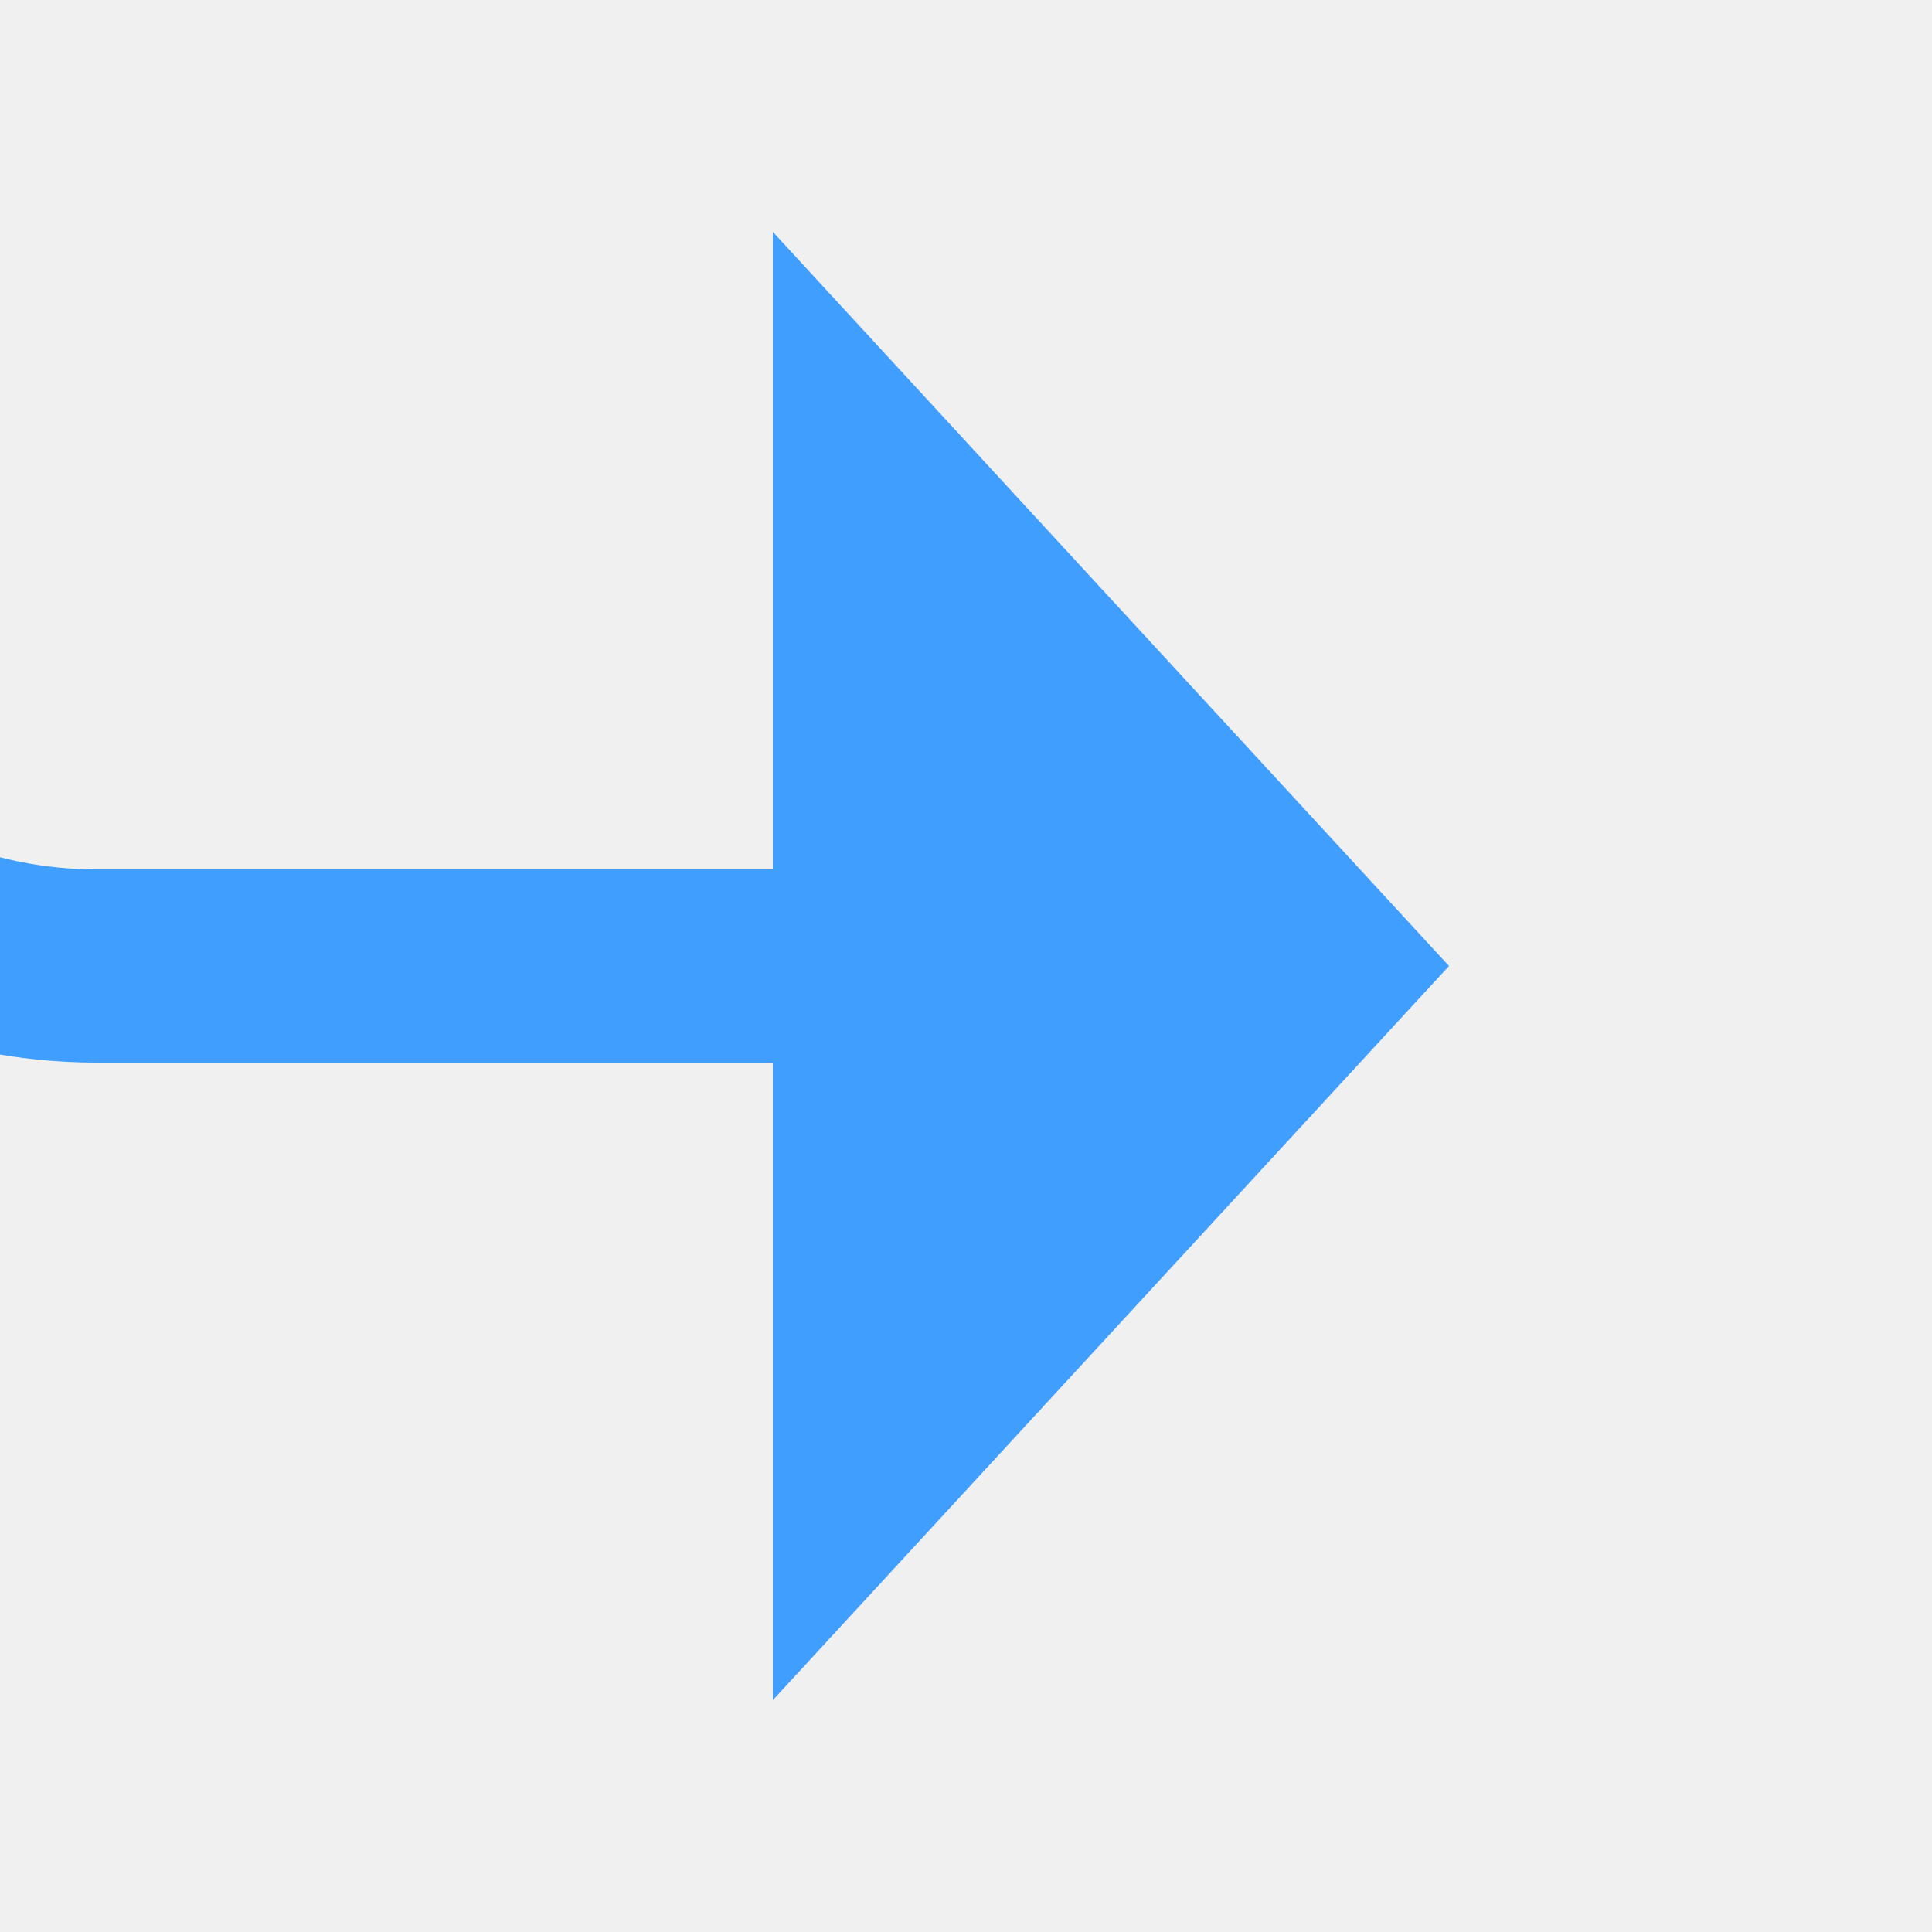
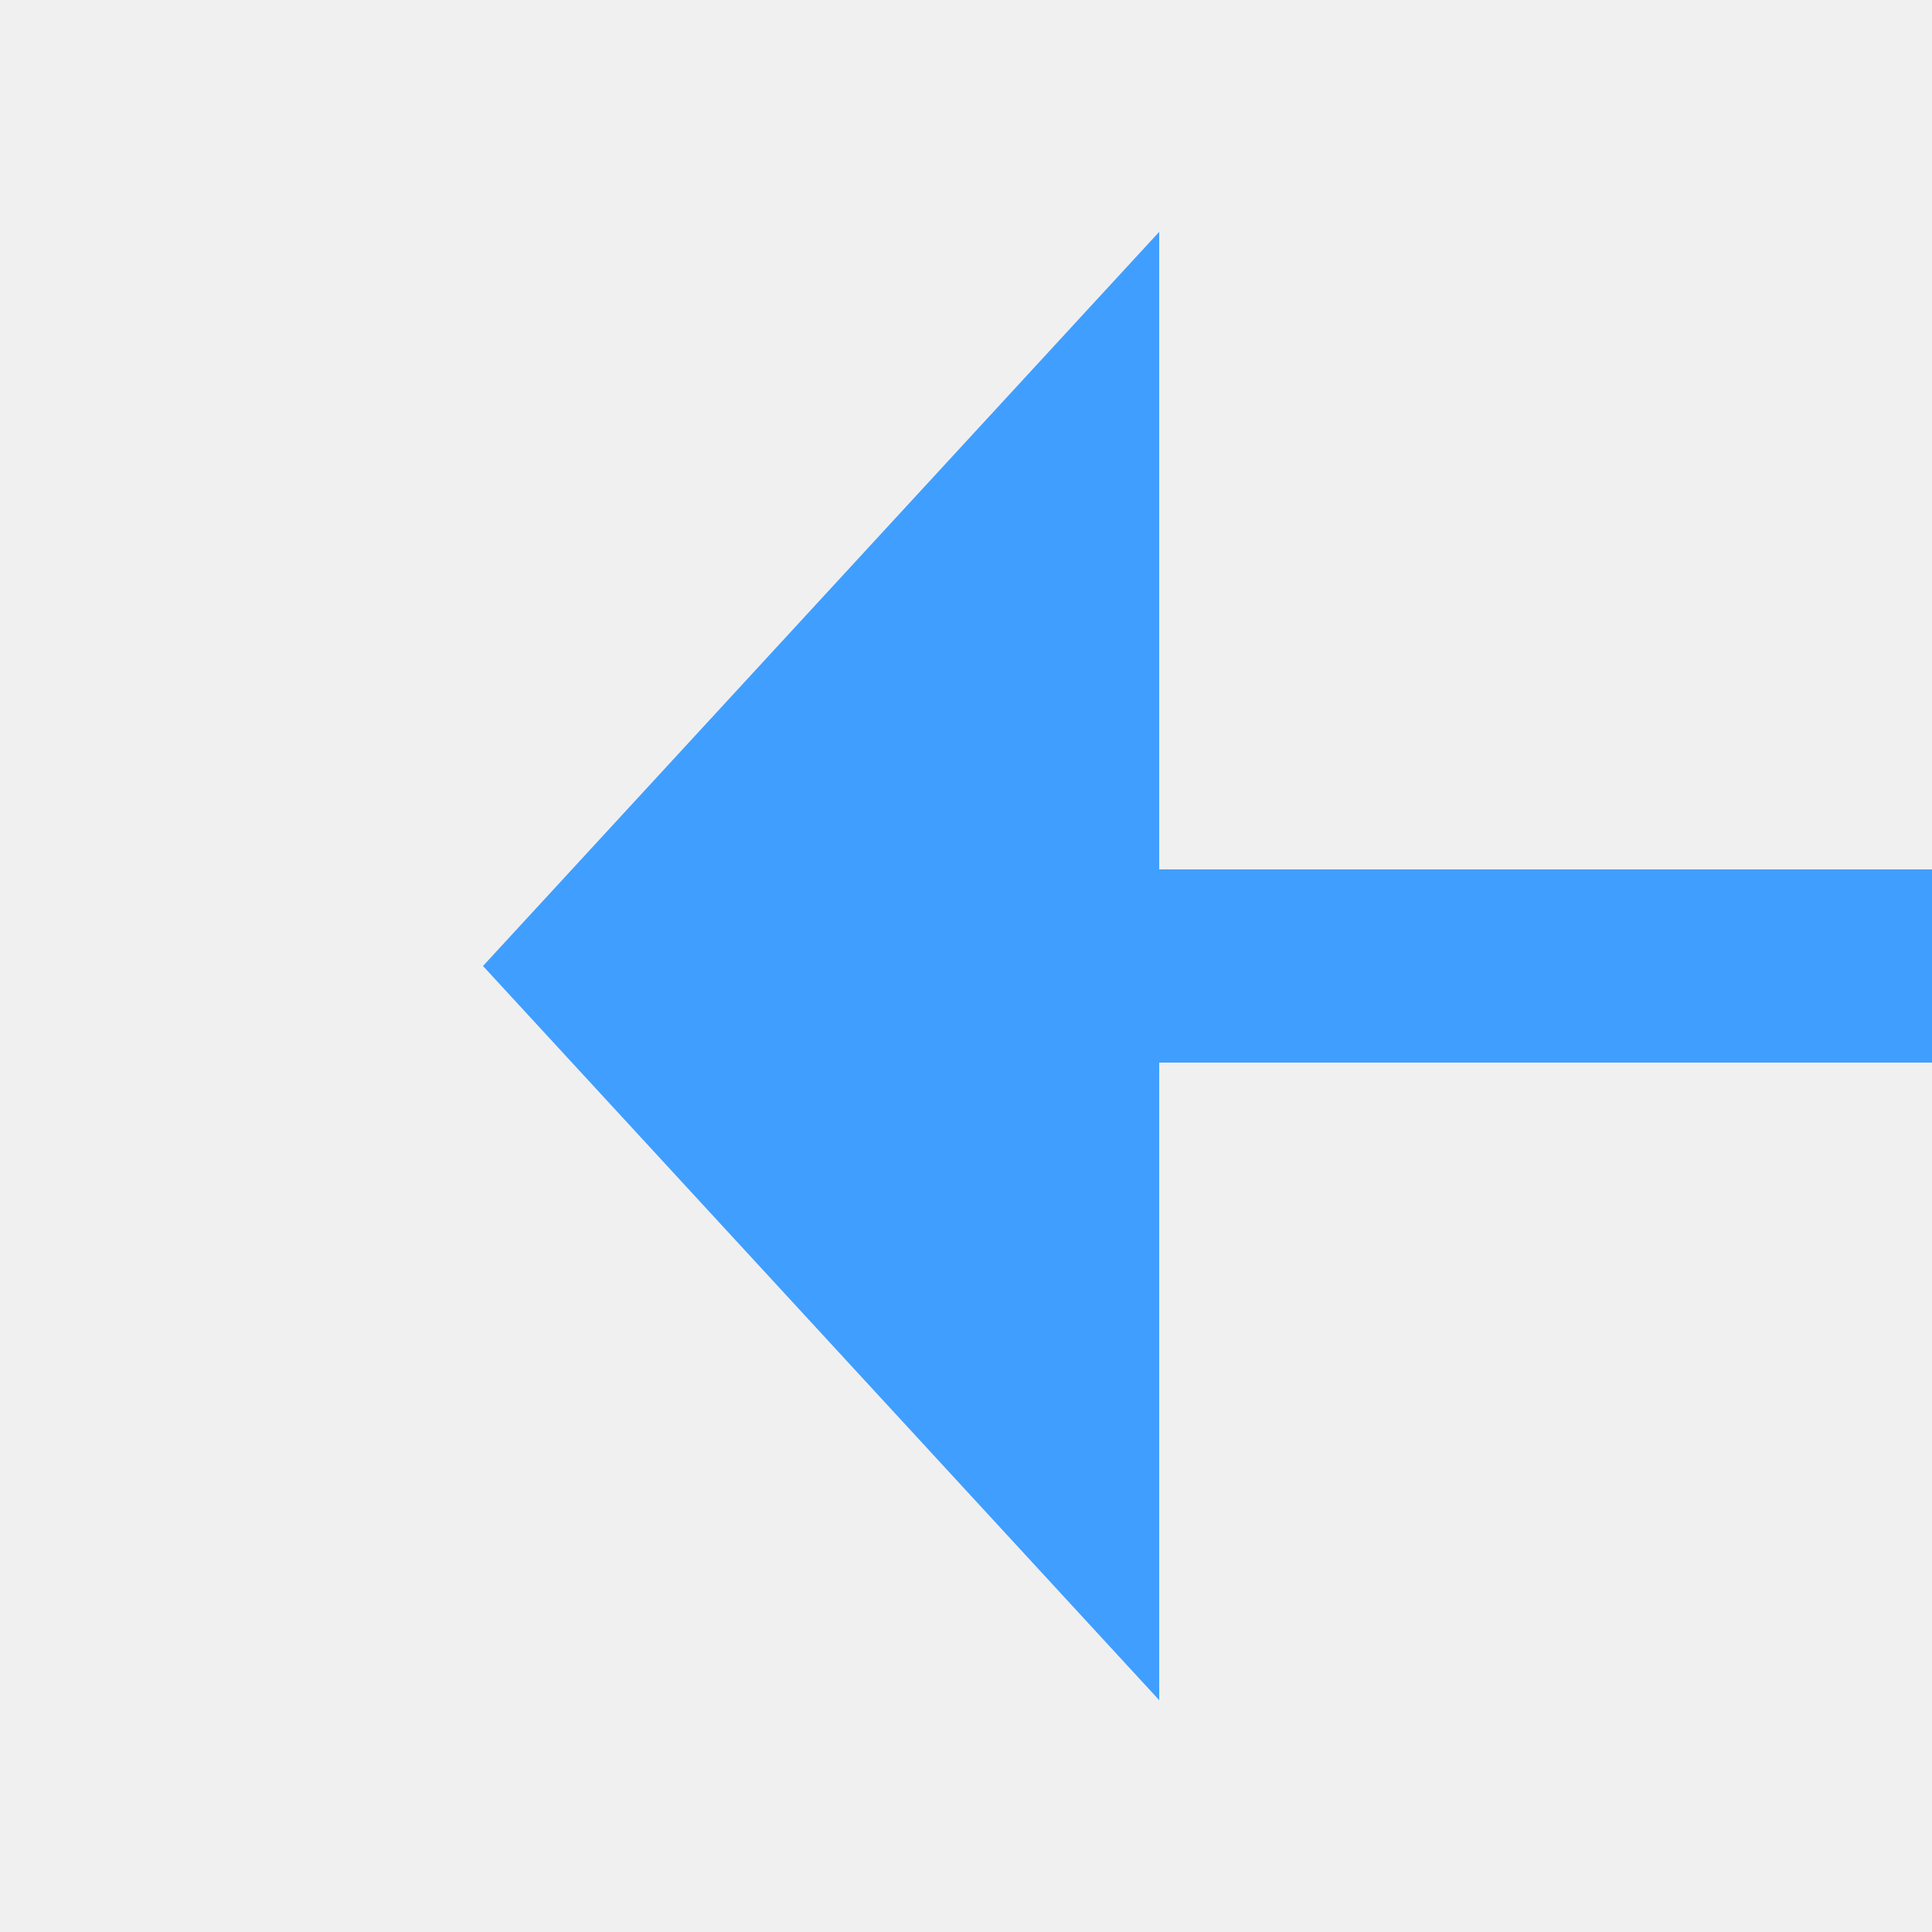
- <svg xmlns="http://www.w3.org/2000/svg" version="1.1" width="20px" height="20px" preserveAspectRatio="xMinYMid meet" viewBox="364 1416  20 18">
+ <svg xmlns="http://www.w3.org/2000/svg" version="1.1" width="20px" height="20px" preserveAspectRatio="xMinYMid meet" viewBox="558 999  20 18">
  <defs>
-     <mask fill="white" id="clip327">
-       <path d="M 332 1191  L 388 1191  L 388 1215  L 332 1215  Z M 332 1005  L 405 1005  L 405 1435  L 332 1435  Z " fill-rule="evenodd" />
+     <mask fill="white" id="clip86">
+       <path d="M 562 853  L 618 853  L 618 877  L 562 877  Z M 553 711  L 618 711  L 618 1018  L 553 1018  Z " fill-rule="evenodd" />
    </mask>
  </defs>
-   <path d="M 405 1008  L 365 1008  A 5 5 0 0 0 360 1013 L 360 1420  A 5 5 0 0 0 365 1425 L 373 1425  " stroke-width="2" stroke="#409eff" fill="none" mask="url(#clip327)" />
-   <path d="M 372 1432.6  L 379 1425  L 372 1417.4  L 372 1432.6  Z " fill-rule="nonzero" fill="#409eff" stroke="none" mask="url(#clip327)" />
+   <path d="M 572 714  L 585 714  A 5 5 0 0 1 590 719 L 590 1003  A 5 5 0 0 1 585 1008 L 569 1008  " stroke-width="2" stroke="#409eff" fill="none" mask="url(#clip86)" />
+   <path d="M 570 1000.4  L 563 1008  L 570 1015.6  L 570 1000.4  Z " fill-rule="nonzero" fill="#409eff" stroke="none" mask="url(#clip86)" />
</svg>
